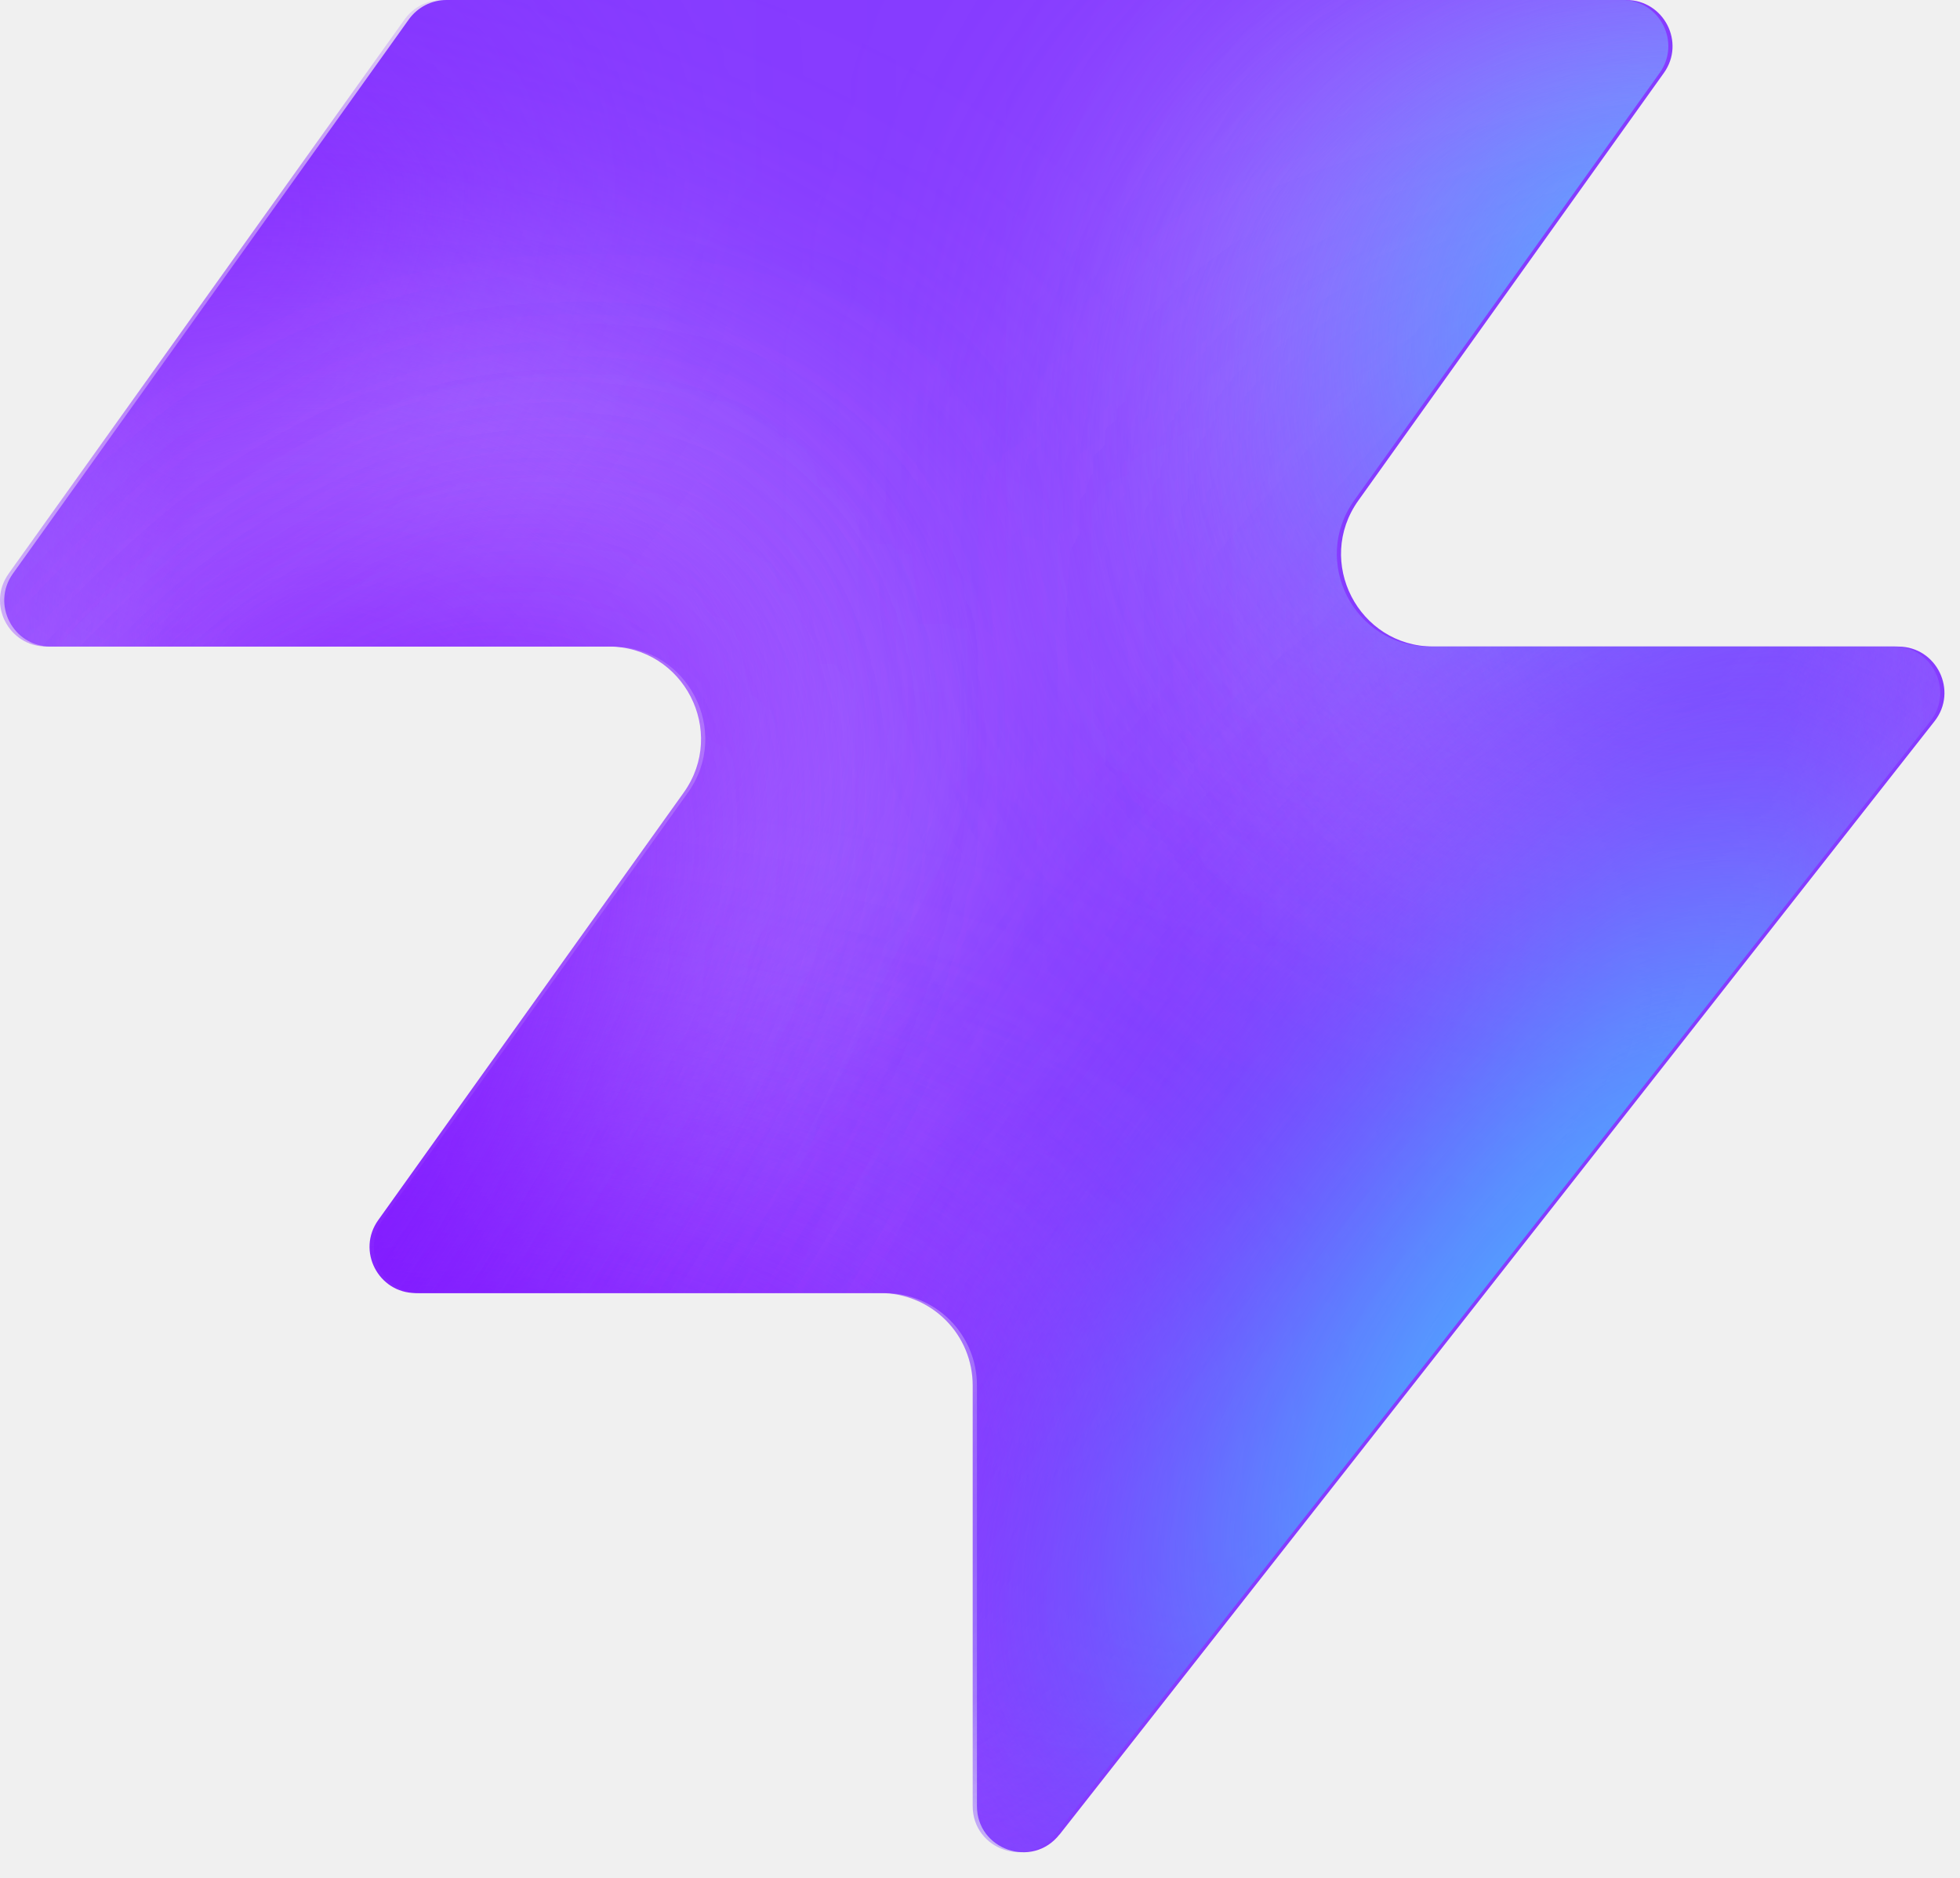
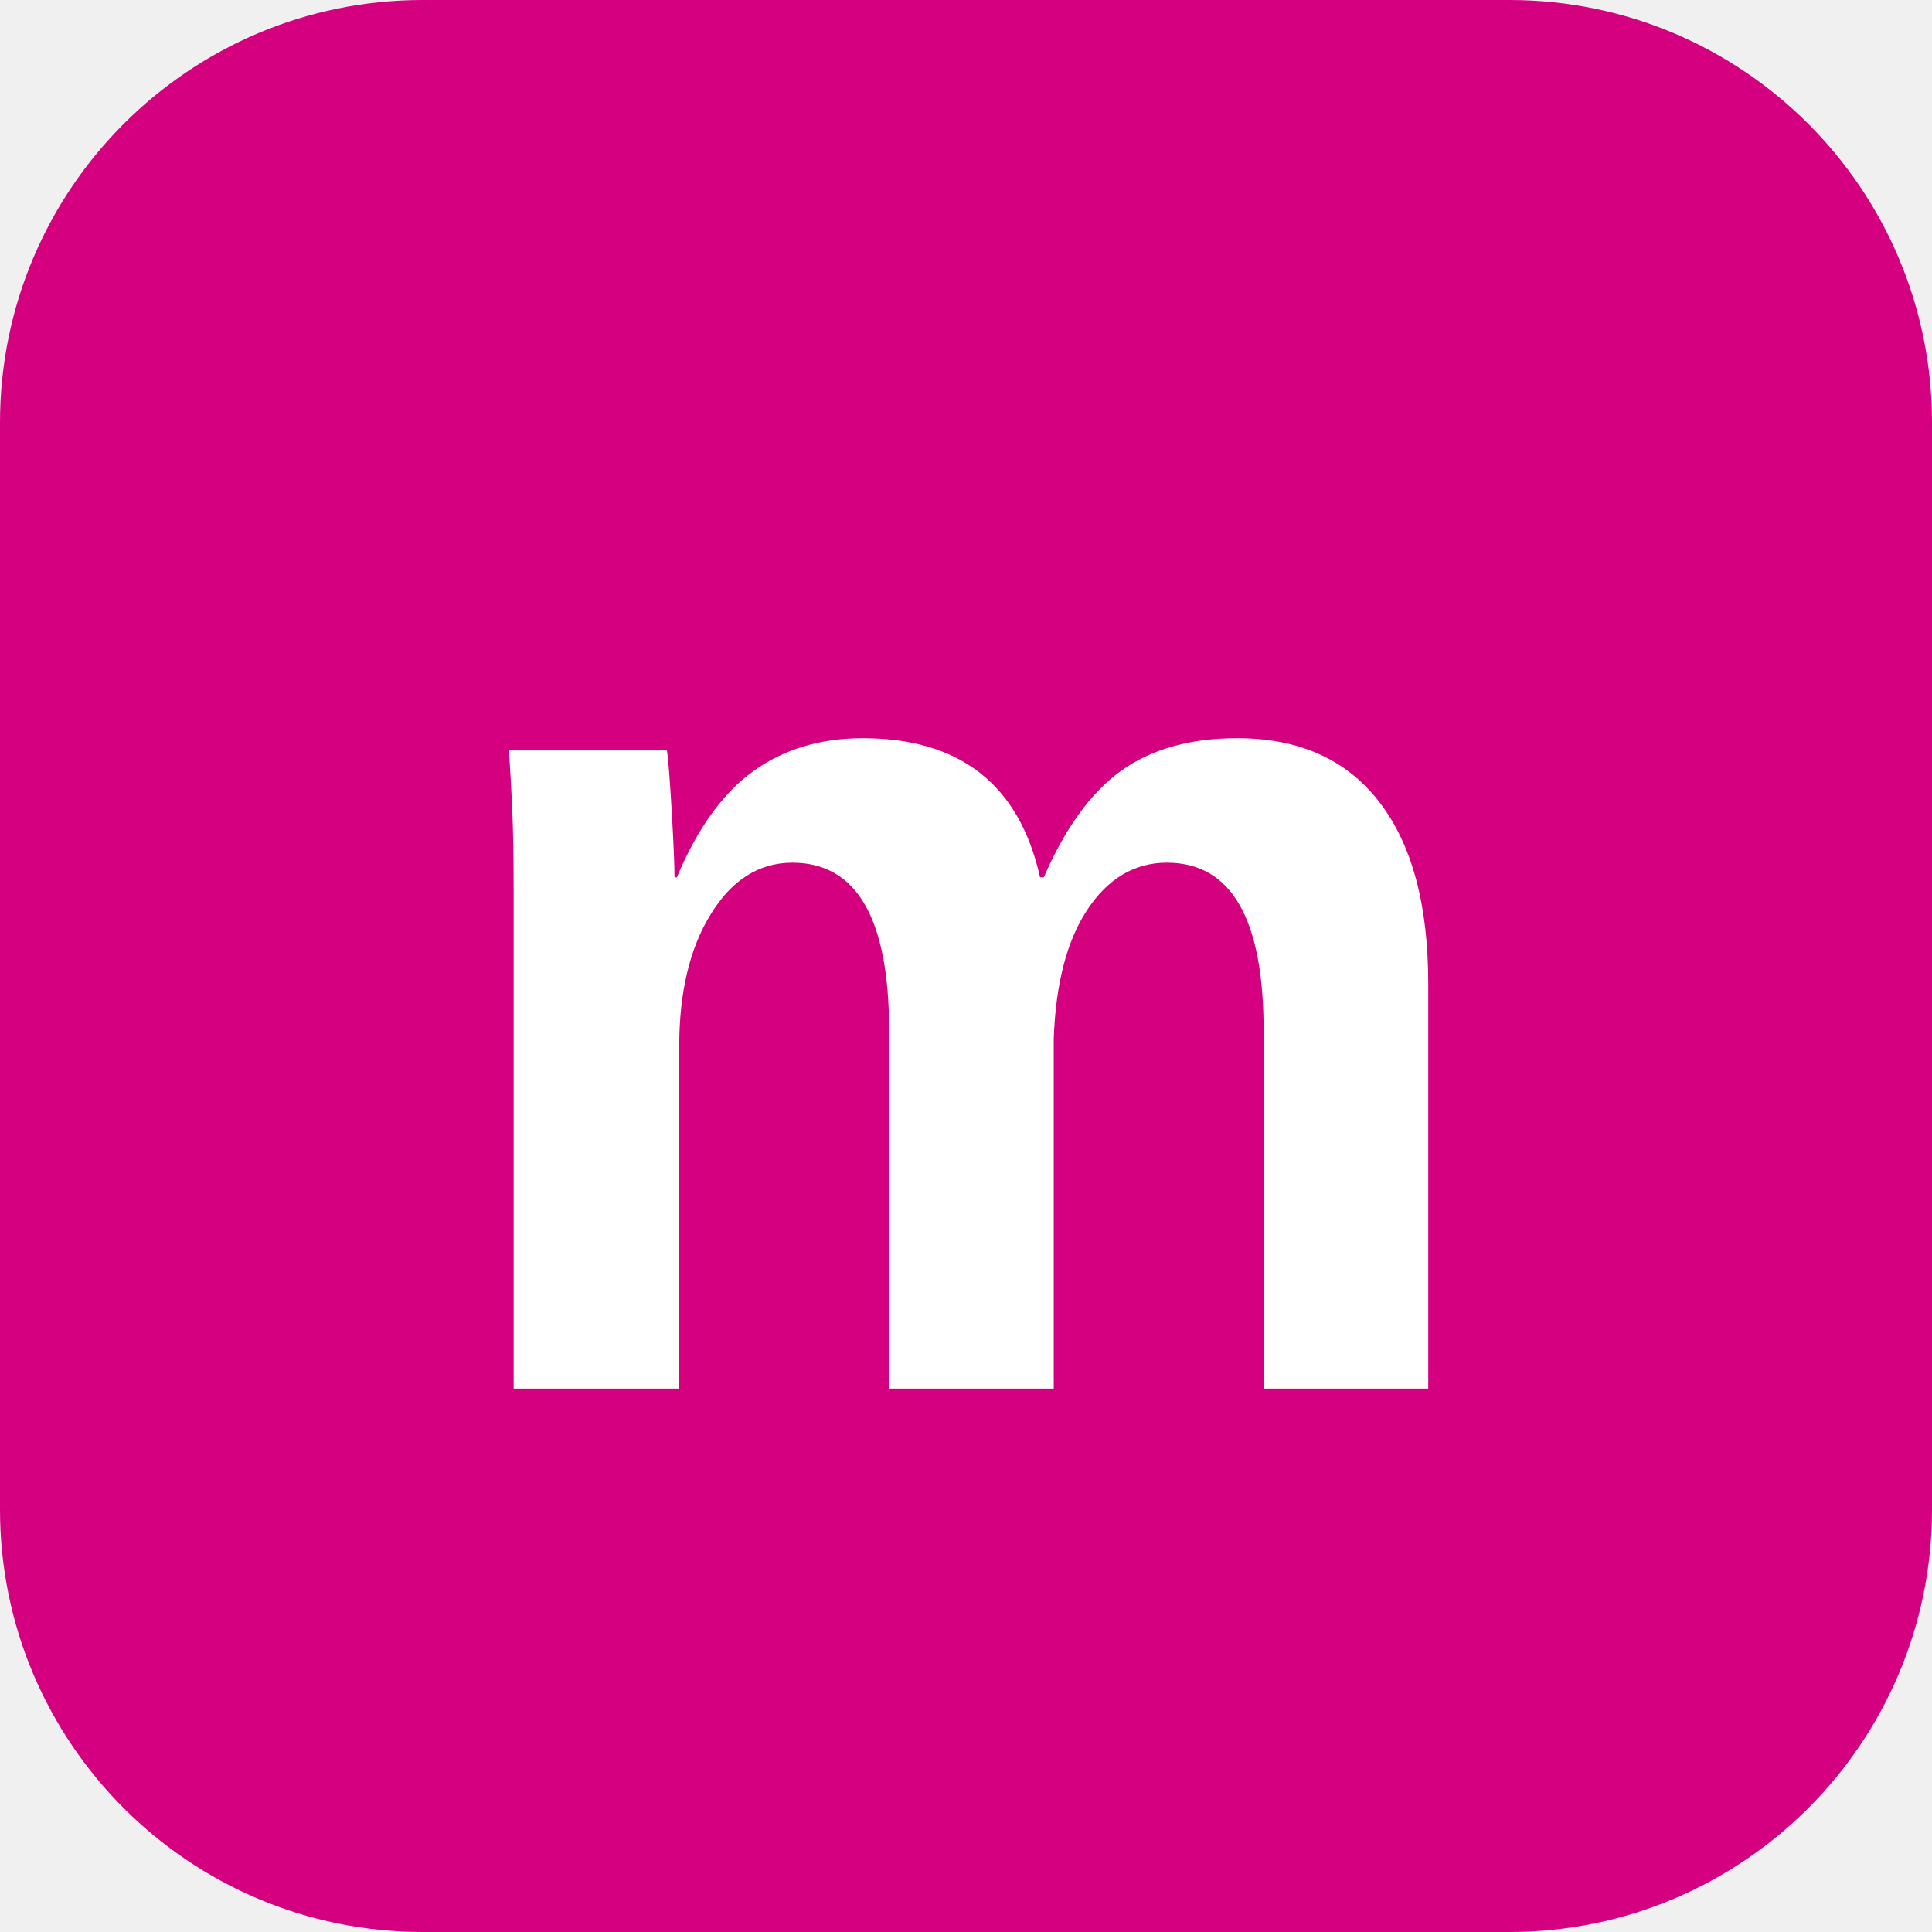
- <svg xmlns="http://www.w3.org/2000/svg" width="48" height="46" fill="none" viewBox="0 0 48 46">
-   <path fill="#863bff" d="M25.946 44.938c-.664.845-2.021.375-2.021-.698V33.937a2.26 2.26 0 0 0-2.262-2.262H10.287c-.92 0-1.456-1.04-.92-1.788l7.48-10.471c1.07-1.497 0-3.578-1.842-3.578H1.237c-.92 0-1.456-1.04-.92-1.788L10.013.474c.214-.297.556-.474.92-.474h28.894c.92 0 1.456 1.04.92 1.788l-7.48 10.471c-1.07 1.498 0 3.579 1.842 3.579h11.377c.943 0 1.473 1.088.89 1.83L25.947 44.94z" style="fill:#863bff;fill:color(display-p3 .525 .23 1);fill-opacity:1" />
-   <mask id="a" width="48" height="46" x="0" y="0" maskUnits="userSpaceOnUse" style="mask-type:alpha">
-     <path fill="#000" d="M25.842 44.938c-.664.844-2.021.375-2.021-.698V33.937a2.26 2.26 0 0 0-2.262-2.262H10.183c-.92 0-1.456-1.04-.92-1.788l7.48-10.471c1.07-1.498 0-3.579-1.842-3.579H1.133c-.92 0-1.456-1.04-.92-1.787L9.91.473c.214-.297.556-.474.92-.474h28.894c.92 0 1.456 1.04.92 1.788l-7.48 10.471c-1.07 1.498 0 3.578 1.842 3.578h11.377c.943 0 1.473 1.088.89 1.832L25.843 44.94z" style="fill:#000;fill-opacity:1" />
-   </mask>
-   <g mask="url(#a)">
-     <g filter="url(#b)">
-       <ellipse cx="5.508" cy="14.704" fill="#ede6ff" rx="5.508" ry="14.704" style="fill:#ede6ff;fill:color(display-p3 .927 .903 1);fill-opacity:1" transform="matrix(.00324 1 1 -.00324 -4.47 31.516)" />
-     </g>
-     <g filter="url(#c)">
-       <ellipse cx="10.399" cy="29.851" fill="#ede6ff" rx="10.399" ry="29.851" style="fill:#ede6ff;fill:color(display-p3 .927 .903 1);fill-opacity:1" transform="matrix(.00324 1 1 -.00324 -39.328 7.883)" />
-     </g>
-     <g filter="url(#d)">
-       <ellipse cx="5.508" cy="30.487" fill="#7e14ff" rx="5.508" ry="30.487" style="fill:#7e14ff;fill:color(display-p3 .492 .077 1);fill-opacity:1" transform="rotate(89.814 -25.913 -14.639)scale(1 -1)" />
-     </g>
-     <g filter="url(#e)">
-       <ellipse cx="5.508" cy="30.599" fill="#7e14ff" rx="5.508" ry="30.599" style="fill:#7e14ff;fill:color(display-p3 .492 .077 1);fill-opacity:1" transform="rotate(89.814 -32.644 -3.334)scale(1 -1)" />
-     </g>
-     <g filter="url(#f)">
-       <ellipse cx="5.508" cy="30.599" fill="#7e14ff" rx="5.508" ry="30.599" style="fill:#7e14ff;fill:color(display-p3 .492 .077 1);fill-opacity:1" transform="matrix(.00324 1 1 -.00324 -34.34 30.47)" />
-     </g>
-     <g filter="url(#g)">
-       <ellipse cx="14.072" cy="22.078" fill="#ede6ff" rx="14.072" ry="22.078" style="fill:#ede6ff;fill:color(display-p3 .927 .903 1);fill-opacity:1" transform="rotate(93.35 24.506 48.493)scale(-1 1)" />
-     </g>
-     <g filter="url(#h)">
-       <ellipse cx="3.47" cy="21.501" fill="#7e14ff" rx="3.47" ry="21.501" style="fill:#7e14ff;fill:color(display-p3 .492 .077 1);fill-opacity:1" transform="rotate(89.009 28.708 47.59)scale(-1 1)" />
-     </g>
-     <g filter="url(#i)">
-       <ellipse cx="3.47" cy="21.501" fill="#7e14ff" rx="3.47" ry="21.501" style="fill:#7e14ff;fill:color(display-p3 .492 .077 1);fill-opacity:1" transform="rotate(89.009 28.708 47.59)scale(-1 1)" />
-     </g>
-     <g filter="url(#j)">
-       <ellipse cx=".387" cy="8.972" fill="#7e14ff" rx="4.407" ry="29.108" style="fill:#7e14ff;fill:color(display-p3 .492 .077 1);fill-opacity:1" transform="rotate(39.51 .387 8.972)" />
-     </g>
-     <g filter="url(#k)">
-       <ellipse cx="47.523" cy="-6.092" fill="#7e14ff" rx="4.407" ry="29.108" style="fill:#7e14ff;fill:color(display-p3 .492 .077 1);fill-opacity:1" transform="rotate(37.892 47.523 -6.092)" />
-     </g>
-     <g filter="url(#l)">
-       <ellipse cx="41.412" cy="6.333" fill="#47bfff" rx="5.971" ry="9.665" style="fill:#47bfff;fill:color(display-p3 .28 .748 1);fill-opacity:1" transform="rotate(37.892 41.412 6.333)" />
-     </g>
-     <g filter="url(#m)">
-       <ellipse cx="-1.879" cy="38.332" fill="#7e14ff" rx="4.407" ry="29.108" style="fill:#7e14ff;fill:color(display-p3 .492 .077 1);fill-opacity:1" transform="rotate(37.892 -1.88 38.332)" />
-     </g>
-     <g filter="url(#n)">
-       <ellipse cx="-1.879" cy="38.332" fill="#7e14ff" rx="4.407" ry="29.108" style="fill:#7e14ff;fill:color(display-p3 .492 .077 1);fill-opacity:1" transform="rotate(37.892 -1.88 38.332)" />
-     </g>
-     <g filter="url(#o)">
-       <ellipse cx="35.651" cy="29.907" fill="#7e14ff" rx="4.407" ry="29.108" style="fill:#7e14ff;fill:color(display-p3 .492 .077 1);fill-opacity:1" transform="rotate(37.892 35.651 29.907)" />
-     </g>
-     <g filter="url(#p)">
-       <ellipse cx="38.418" cy="32.4" fill="#47bfff" rx="5.971" ry="15.297" style="fill:#47bfff;fill:color(display-p3 .28 .748 1);fill-opacity:1" transform="rotate(37.892 38.418 32.4)" />
-     </g>
-   </g>
-   <defs>
-     <filter id="b" width="60.045" height="41.654" x="-19.77" y="16.149" color-interpolation-filters="sRGB" filterUnits="userSpaceOnUse">
-       <feFlood flood-opacity="0" result="BackgroundImageFix" />
-       <feBlend in="SourceGraphic" in2="BackgroundImageFix" result="shape" />
-       <feGaussianBlur result="effect1_foregroundBlur_2002_17158" stdDeviation="7.659" />
-     </filter>
-     <filter id="c" width="90.34" height="51.437" x="-54.613" y="-7.533" color-interpolation-filters="sRGB" filterUnits="userSpaceOnUse">
-       <feFlood flood-opacity="0" result="BackgroundImageFix" />
-       <feBlend in="SourceGraphic" in2="BackgroundImageFix" result="shape" />
-       <feGaussianBlur result="effect1_foregroundBlur_2002_17158" stdDeviation="7.659" />
-     </filter>
-     <filter id="d" width="79.355" height="29.4" x="-49.64" y="2.03" color-interpolation-filters="sRGB" filterUnits="userSpaceOnUse">
-       <feFlood flood-opacity="0" result="BackgroundImageFix" />
-       <feBlend in="SourceGraphic" in2="BackgroundImageFix" result="shape" />
-       <feGaussianBlur result="effect1_foregroundBlur_2002_17158" stdDeviation="4.596" />
-     </filter>
-     <filter id="e" width="79.579" height="29.4" x="-45.045" y="20.029" color-interpolation-filters="sRGB" filterUnits="userSpaceOnUse">
-       <feFlood flood-opacity="0" result="BackgroundImageFix" />
-       <feBlend in="SourceGraphic" in2="BackgroundImageFix" result="shape" />
-       <feGaussianBlur result="effect1_foregroundBlur_2002_17158" stdDeviation="4.596" />
-     </filter>
-     <filter id="f" width="79.579" height="29.4" x="-43.513" y="21.178" color-interpolation-filters="sRGB" filterUnits="userSpaceOnUse">
-       <feFlood flood-opacity="0" result="BackgroundImageFix" />
-       <feBlend in="SourceGraphic" in2="BackgroundImageFix" result="shape" />
-       <feGaussianBlur result="effect1_foregroundBlur_2002_17158" stdDeviation="4.596" />
-     </filter>
-     <filter id="g" width="74.749" height="58.852" x="15.756" y="-17.901" color-interpolation-filters="sRGB" filterUnits="userSpaceOnUse">
-       <feFlood flood-opacity="0" result="BackgroundImageFix" />
-       <feBlend in="SourceGraphic" in2="BackgroundImageFix" result="shape" />
-       <feGaussianBlur result="effect1_foregroundBlur_2002_17158" stdDeviation="7.659" />
-     </filter>
-     <filter id="h" width="61.377" height="25.362" x="23.548" y="2.284" color-interpolation-filters="sRGB" filterUnits="userSpaceOnUse">
-       <feFlood flood-opacity="0" result="BackgroundImageFix" />
-       <feBlend in="SourceGraphic" in2="BackgroundImageFix" result="shape" />
-       <feGaussianBlur result="effect1_foregroundBlur_2002_17158" stdDeviation="4.596" />
-     </filter>
-     <filter id="i" width="61.377" height="25.362" x="23.548" y="2.284" color-interpolation-filters="sRGB" filterUnits="userSpaceOnUse">
-       <feFlood flood-opacity="0" result="BackgroundImageFix" />
-       <feBlend in="SourceGraphic" in2="BackgroundImageFix" result="shape" />
-       <feGaussianBlur result="effect1_foregroundBlur_2002_17158" stdDeviation="4.596" />
-     </filter>
-     <filter id="j" width="56.045" height="63.649" x="-27.636" y="-22.853" color-interpolation-filters="sRGB" filterUnits="userSpaceOnUse">
-       <feFlood flood-opacity="0" result="BackgroundImageFix" />
-       <feBlend in="SourceGraphic" in2="BackgroundImageFix" result="shape" />
-       <feGaussianBlur result="effect1_foregroundBlur_2002_17158" stdDeviation="4.596" />
-     </filter>
-     <filter id="k" width="54.814" height="64.646" x="20.116" y="-38.415" color-interpolation-filters="sRGB" filterUnits="userSpaceOnUse">
-       <feFlood flood-opacity="0" result="BackgroundImageFix" />
-       <feBlend in="SourceGraphic" in2="BackgroundImageFix" result="shape" />
-       <feGaussianBlur result="effect1_foregroundBlur_2002_17158" stdDeviation="4.596" />
-     </filter>
-     <filter id="l" width="33.541" height="35.313" x="24.641" y="-11.323" color-interpolation-filters="sRGB" filterUnits="userSpaceOnUse">
-       <feFlood flood-opacity="0" result="BackgroundImageFix" />
-       <feBlend in="SourceGraphic" in2="BackgroundImageFix" result="shape" />
-       <feGaussianBlur result="effect1_foregroundBlur_2002_17158" stdDeviation="4.596" />
-     </filter>
-     <filter id="m" width="54.814" height="64.646" x="-29.286" y="6.009" color-interpolation-filters="sRGB" filterUnits="userSpaceOnUse">
-       <feFlood flood-opacity="0" result="BackgroundImageFix" />
-       <feBlend in="SourceGraphic" in2="BackgroundImageFix" result="shape" />
-       <feGaussianBlur result="effect1_foregroundBlur_2002_17158" stdDeviation="4.596" />
-     </filter>
-     <filter id="n" width="54.814" height="64.646" x="-29.286" y="6.009" color-interpolation-filters="sRGB" filterUnits="userSpaceOnUse">
-       <feFlood flood-opacity="0" result="BackgroundImageFix" />
-       <feBlend in="SourceGraphic" in2="BackgroundImageFix" result="shape" />
-       <feGaussianBlur result="effect1_foregroundBlur_2002_17158" stdDeviation="4.596" />
-     </filter>
-     <filter id="o" width="54.814" height="64.646" x="8.244" y="-2.416" color-interpolation-filters="sRGB" filterUnits="userSpaceOnUse">
-       <feFlood flood-opacity="0" result="BackgroundImageFix" />
-       <feBlend in="SourceGraphic" in2="BackgroundImageFix" result="shape" />
-       <feGaussianBlur result="effect1_foregroundBlur_2002_17158" stdDeviation="4.596" />
-     </filter>
-     <filter id="p" width="39.409" height="43.623" x="18.713" y="10.588" color-interpolation-filters="sRGB" filterUnits="userSpaceOnUse">
-       <feFlood flood-opacity="0" result="BackgroundImageFix" />
-       <feBlend in="SourceGraphic" in2="BackgroundImageFix" result="shape" />
-       <feGaussianBlur result="effect1_foregroundBlur_2002_17158" stdDeviation="4.596" />
-     </filter>
-   </defs>
+ <svg xmlns="http://www.w3.org/2000/svg" viewBox="0 0 64 64">
+   <rect width="64" height="64" rx="14" fill="#d4007f" />
+   <text x="32" y="46" font-family="Arial Rounded MT Bold, Arial, sans-serif" font-size="40" font-weight="900" fill="#fff" text-anchor="middle">m</text>
</svg>
